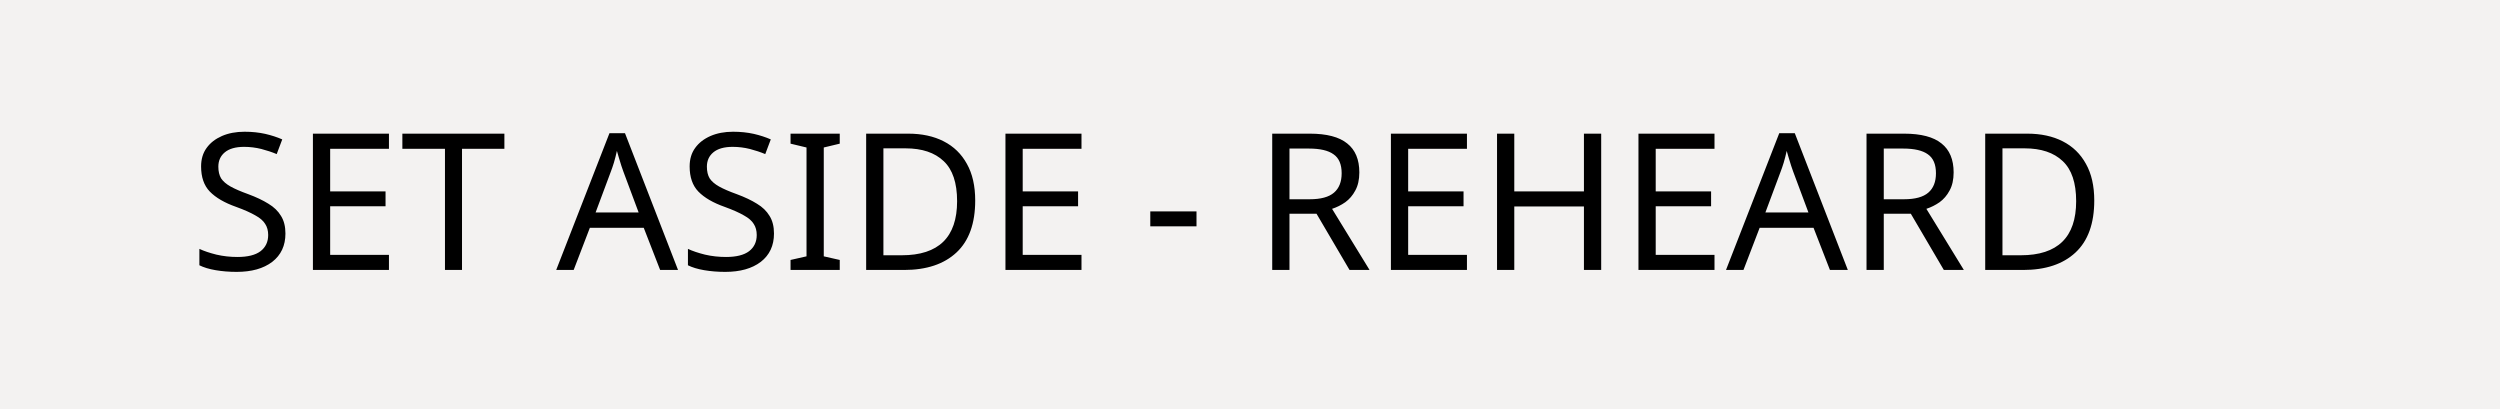
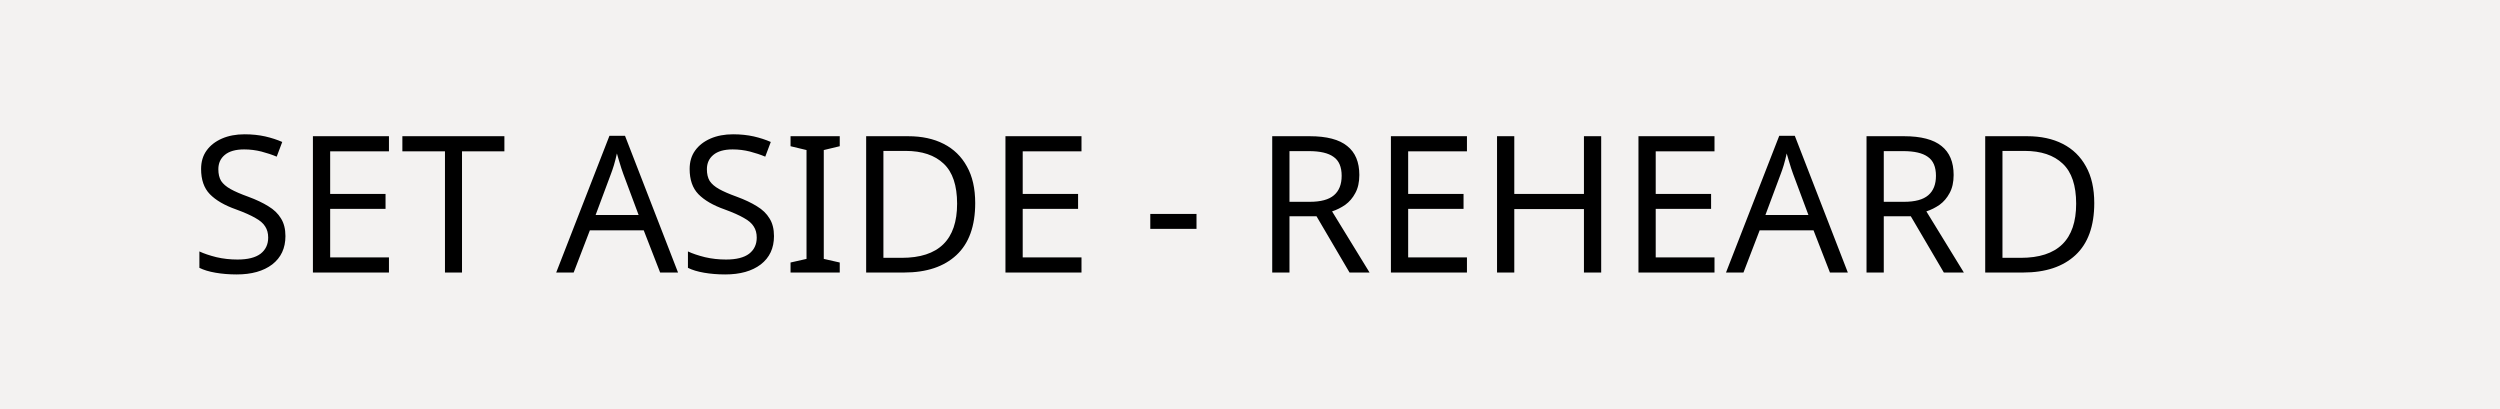
<svg xmlns="http://www.w3.org/2000/svg" version="1.1" id="Layer_1" x="0px" y="0px" width="183.4px" height="30px" viewBox="0 0 183.4 30" style="enable-background:new 0 0 183.4 30;" xml:space="preserve">
  <style type="text/css">
	.st0{fill:#F3F2F1;}
	.st1{fill-rule:evenodd;clip-rule:evenodd;fill:#F3F2F1;}
	.st2{fill:none;stroke:#008242;stroke-width:3;stroke-miterlimit:10;}
	.st3{fill:#008242;}
	.st4{fill:#FFFFFF;}
	.st5{fill:none;stroke:#FFFFFF;stroke-width:4;stroke-miterlimit:10;}
	.st6{fill:#1D70B8;}
	.st7{fill:#F8F8F8;}
	.st8{fill:#FFFFFF;stroke:#979797;stroke-width:3;}
	.st9{fill:#D7D7D7;}
	.st10{fill:none;stroke:#979797;}
	.st11{fill:none;stroke:#979797;stroke-linecap:square;}
	.st12{fill:#C9E1F1;}
	.st13{fill:#FFFFFF;stroke:#000000;stroke-width:3;}
	.st14{fill:none;stroke:#FF0000;stroke-width:2;}
	.st15{fill:#9B9B9B;}
	.st16{fill-rule:evenodd;clip-rule:evenodd;fill:#D8D8D8;}
	.st17{fill:#FFFFFF;stroke:#9B9B9B;}
	.st18{fill:none;stroke:#9B9B9B;}
	.st19{fill:#FFFFFF;stroke:#FF0000;stroke-width:2;}
	.st20{fill-rule:evenodd;clip-rule:evenodd;fill:#F8E71C;}
	.st21{fill-rule:evenodd;clip-rule:evenodd;}
	.st22{fill:none;stroke:#FFFFFF;stroke-width:4;stroke-linecap:square;}
	.st23{fill-rule:evenodd;clip-rule:evenodd;fill:#FFFFFF;}
	.st24{fill-rule:evenodd;clip-rule:evenodd;fill:#00703C;}
	.st25{fill:#B10E1E;}
	.st26{fill-rule:evenodd;clip-rule:evenodd;fill:#B10E1E;}
	.st27{fill-rule:evenodd;clip-rule:evenodd;fill:#B10E1E;stroke:#979797;}
	.st28{fill-rule:evenodd;clip-rule:evenodd;fill:#D0021B;}
	.st29{fill:none;stroke:#DF0A15;stroke-miterlimit:10;}
- 	.st30{fill:none;}
- 	.st31{font-family:'Arial-BoldMT';}
- 	.st32{font-size:14px;}
+ 	.st30{fill:#F7931E;}
+ 	.st31{fill:none;}
+ 	.st32{font-family:'Arial-BoldMT';}
+ 	.st33{font-size:14px;}
</style>
  <rect class="st0" width="183.4" height="30" />
-   <rect y="9.8" class="st30" width="183.4" height="10.4" />
-   <text transform="matrix(1 0 0 1 13.9084 19.8045)" class="st31 st32">SET ASIDE - REHEARD</text>
+   <rect y="10" class="st31" width="183.4" height="14.5" />
+   <text transform="matrix(1 0 0 1 13.9085 19.9923)" class="st32 st33">SET ASIDE - REHEARD</text>
</svg>
